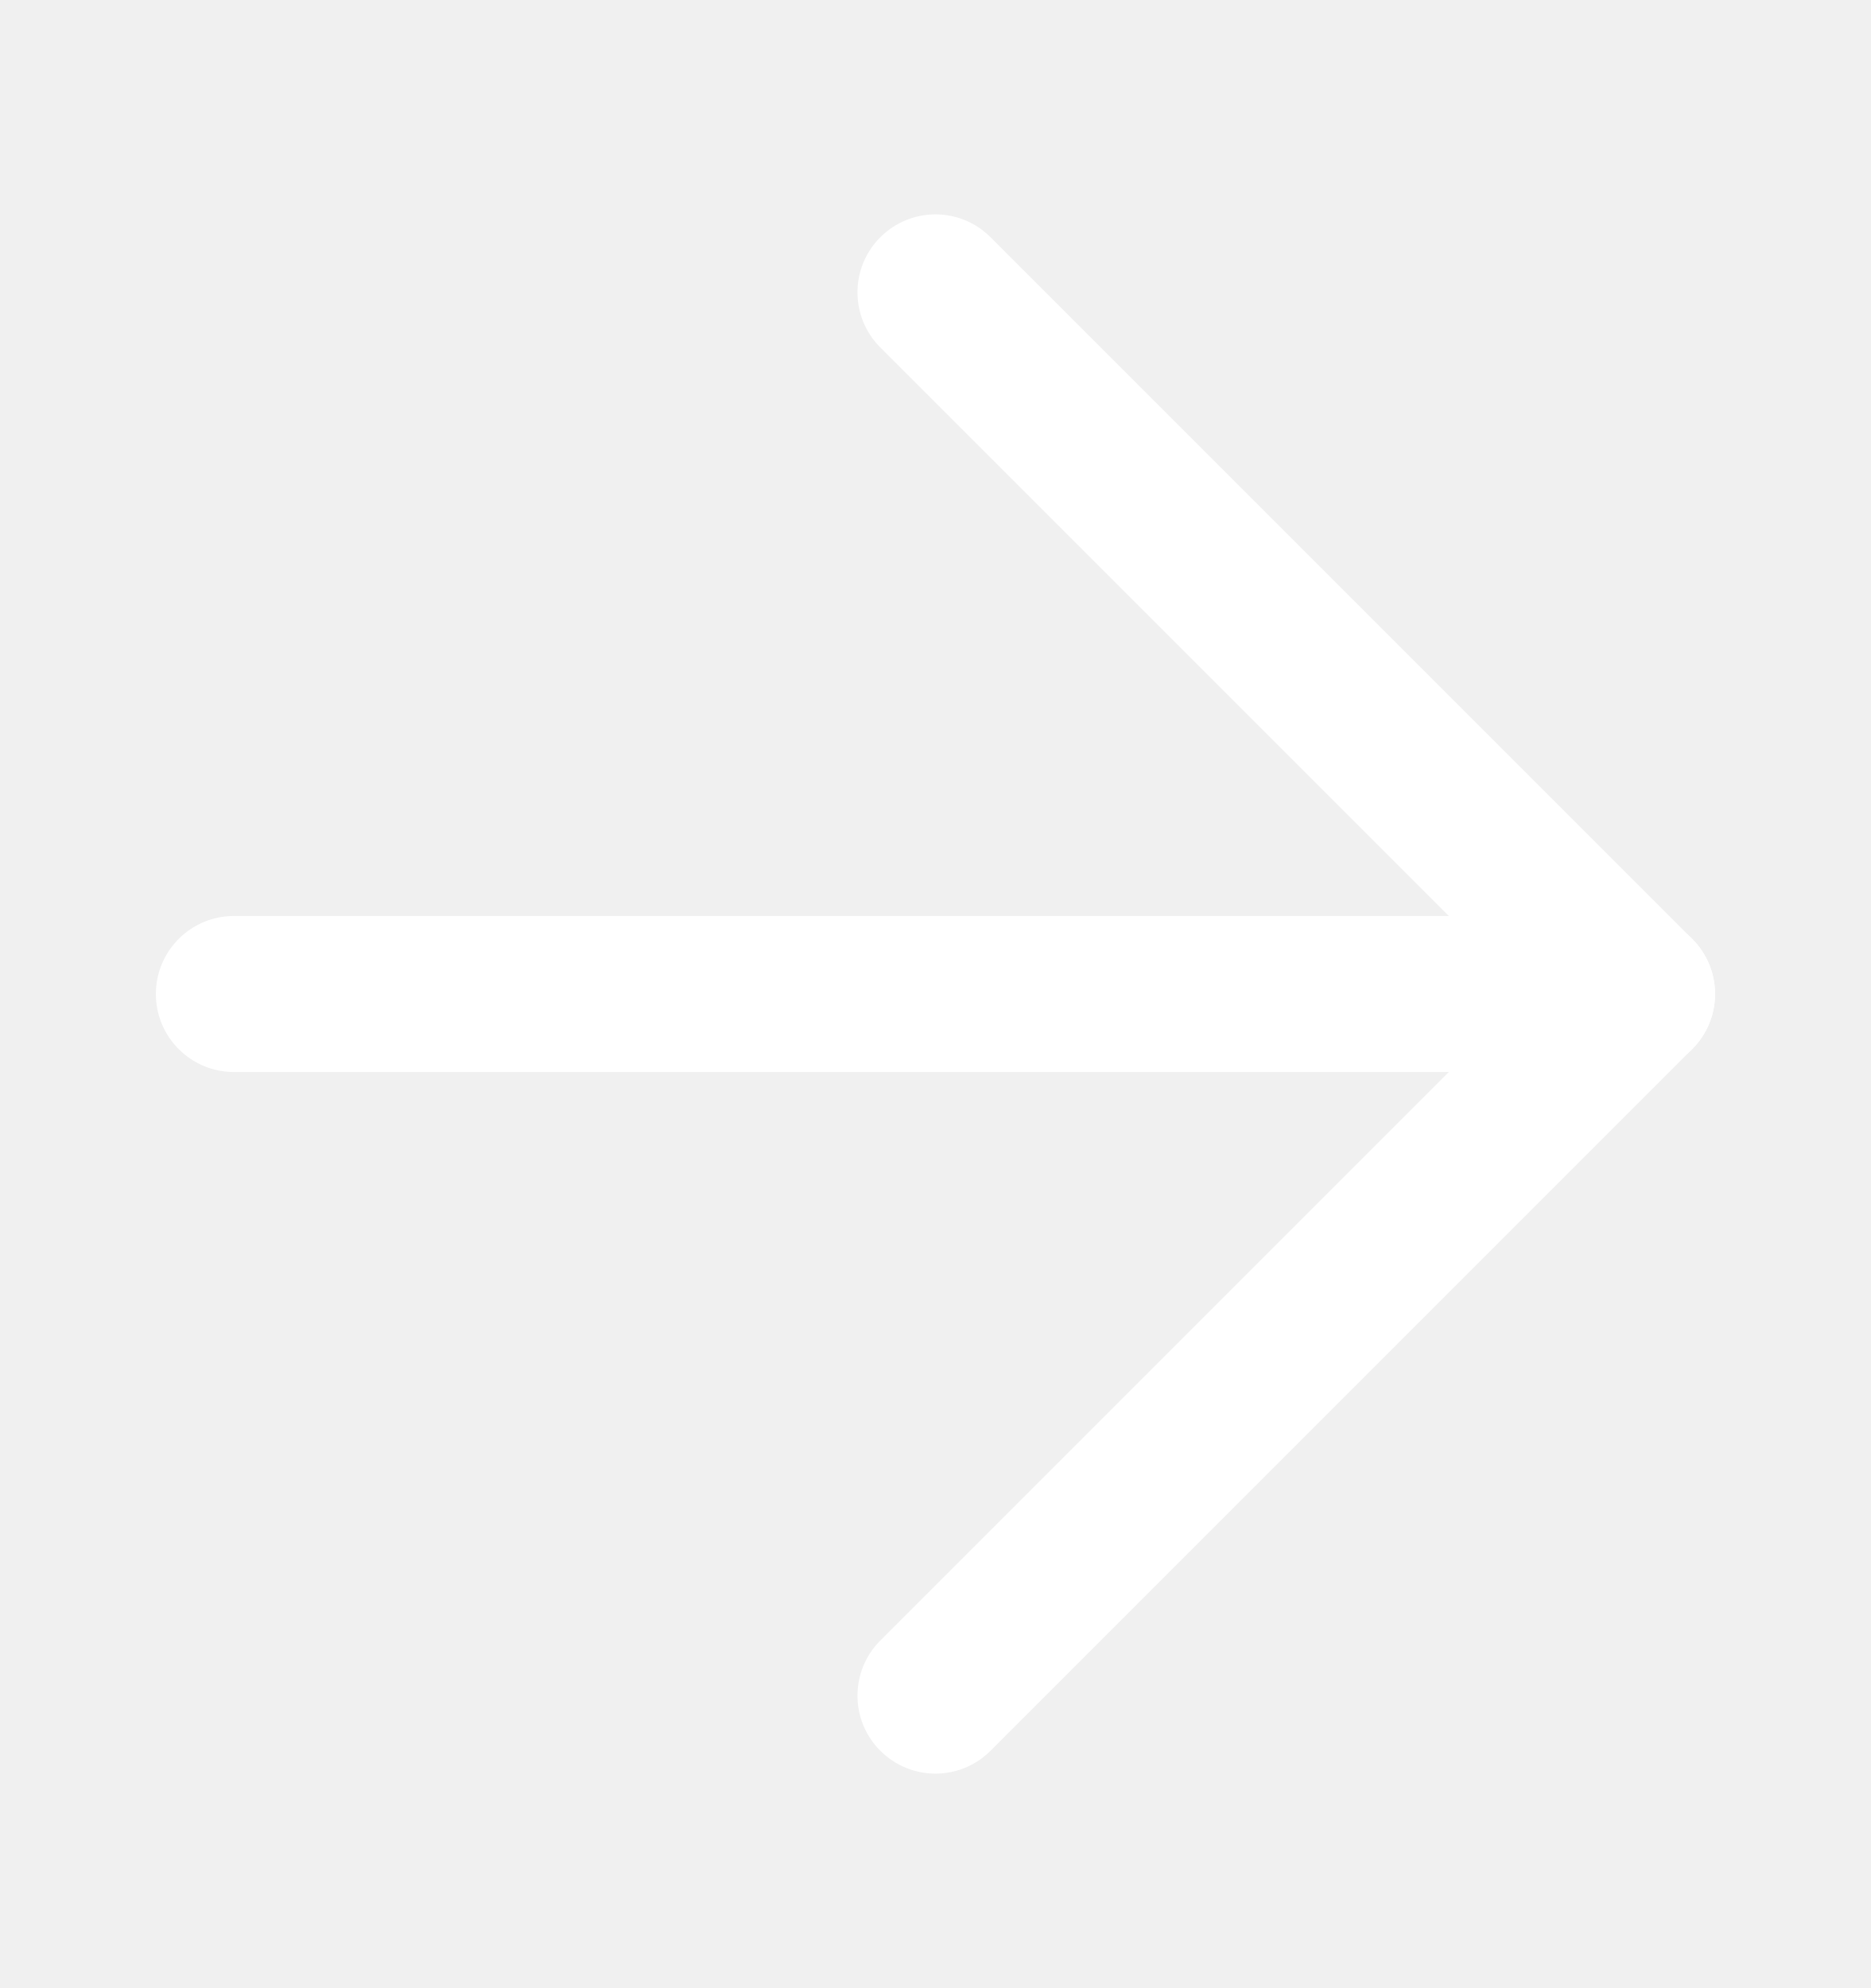
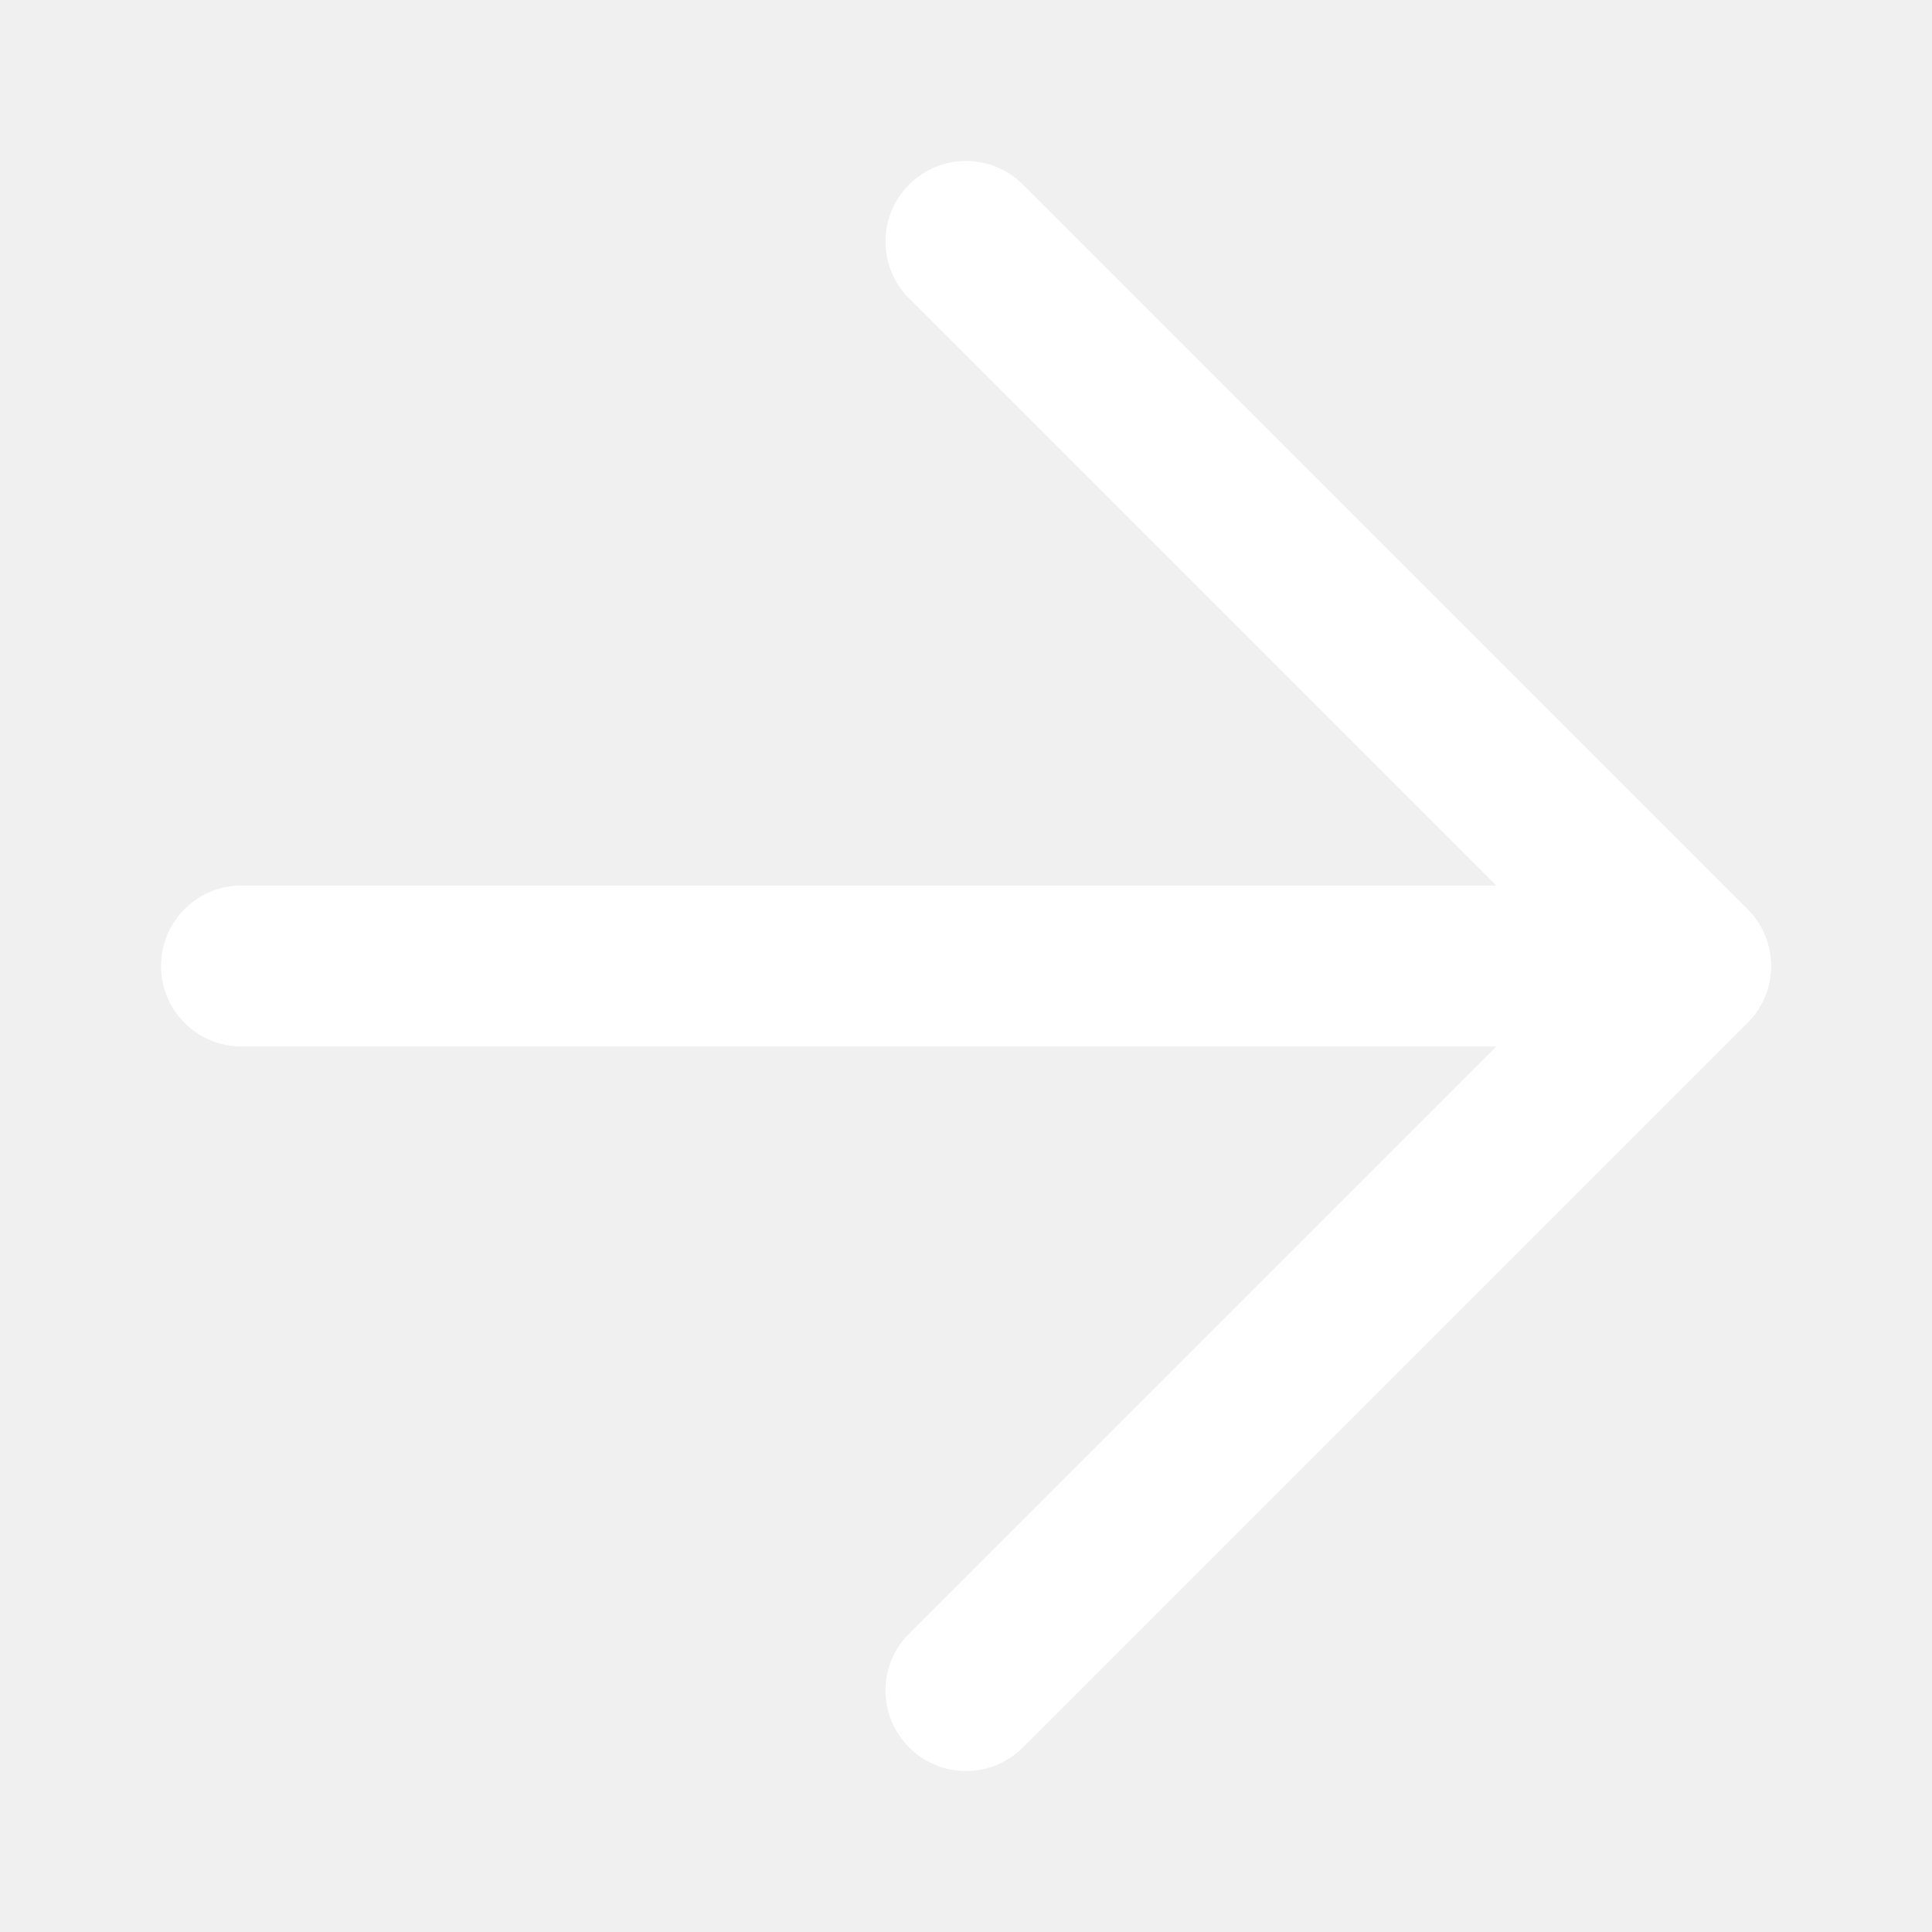
- <svg xmlns="http://www.w3.org/2000/svg" width="16" height="17" viewBox="0 0 16 17" fill="none">
-   <path fill-rule="evenodd" clip-rule="evenodd" d="M1.333 8.5C1.333 8.132 1.632 7.833 2 7.833L14 7.833C14.368 7.833 14.667 8.132 14.667 8.5C14.667 8.868 14.368 9.167 14 9.167L2 9.167C1.632 9.167 1.333 8.868 1.333 8.5Z" fill="white" />
-   <path fill-rule="evenodd" clip-rule="evenodd" d="M7.528 14.971C7.268 14.711 7.268 14.289 7.528 14.029L13.057 8.5L7.528 2.971C7.268 2.711 7.268 2.289 7.528 2.029C7.789 1.768 8.211 1.768 8.471 2.029L14.471 8.029C14.732 8.289 14.732 8.711 14.471 8.971L8.471 14.971C8.211 15.232 7.789 15.232 7.528 14.971Z" fill="white" />
+ <svg xmlns="http://www.w3.org/2000/svg" width="24" height="24" viewBox="0 0 24 24" fill="none">
+   <path fill-rule="evenodd" clip-rule="evenodd" d="M2 12C2 11.448 2.448 11 3 11L21 11C21.552 11 22 11.448 22 12C22 12.552 21.552 13 21 13L3 13C2.448 13 2 12.552 2 12Z" fill="white" />
+   <path fill-rule="evenodd" clip-rule="evenodd" d="M11.293 21.707C10.902 21.317 10.902 20.683 11.293 20.293L19.586 12L11.293 3.707C10.902 3.317 10.902 2.683 11.293 2.293C11.683 1.902 12.317 1.902 12.707 2.293L21.707 11.293C22.098 11.683 22.098 12.317 21.707 12.707L12.707 21.707C12.317 22.098 11.683 22.098 11.293 21.707Z" fill="white" />
</svg>
